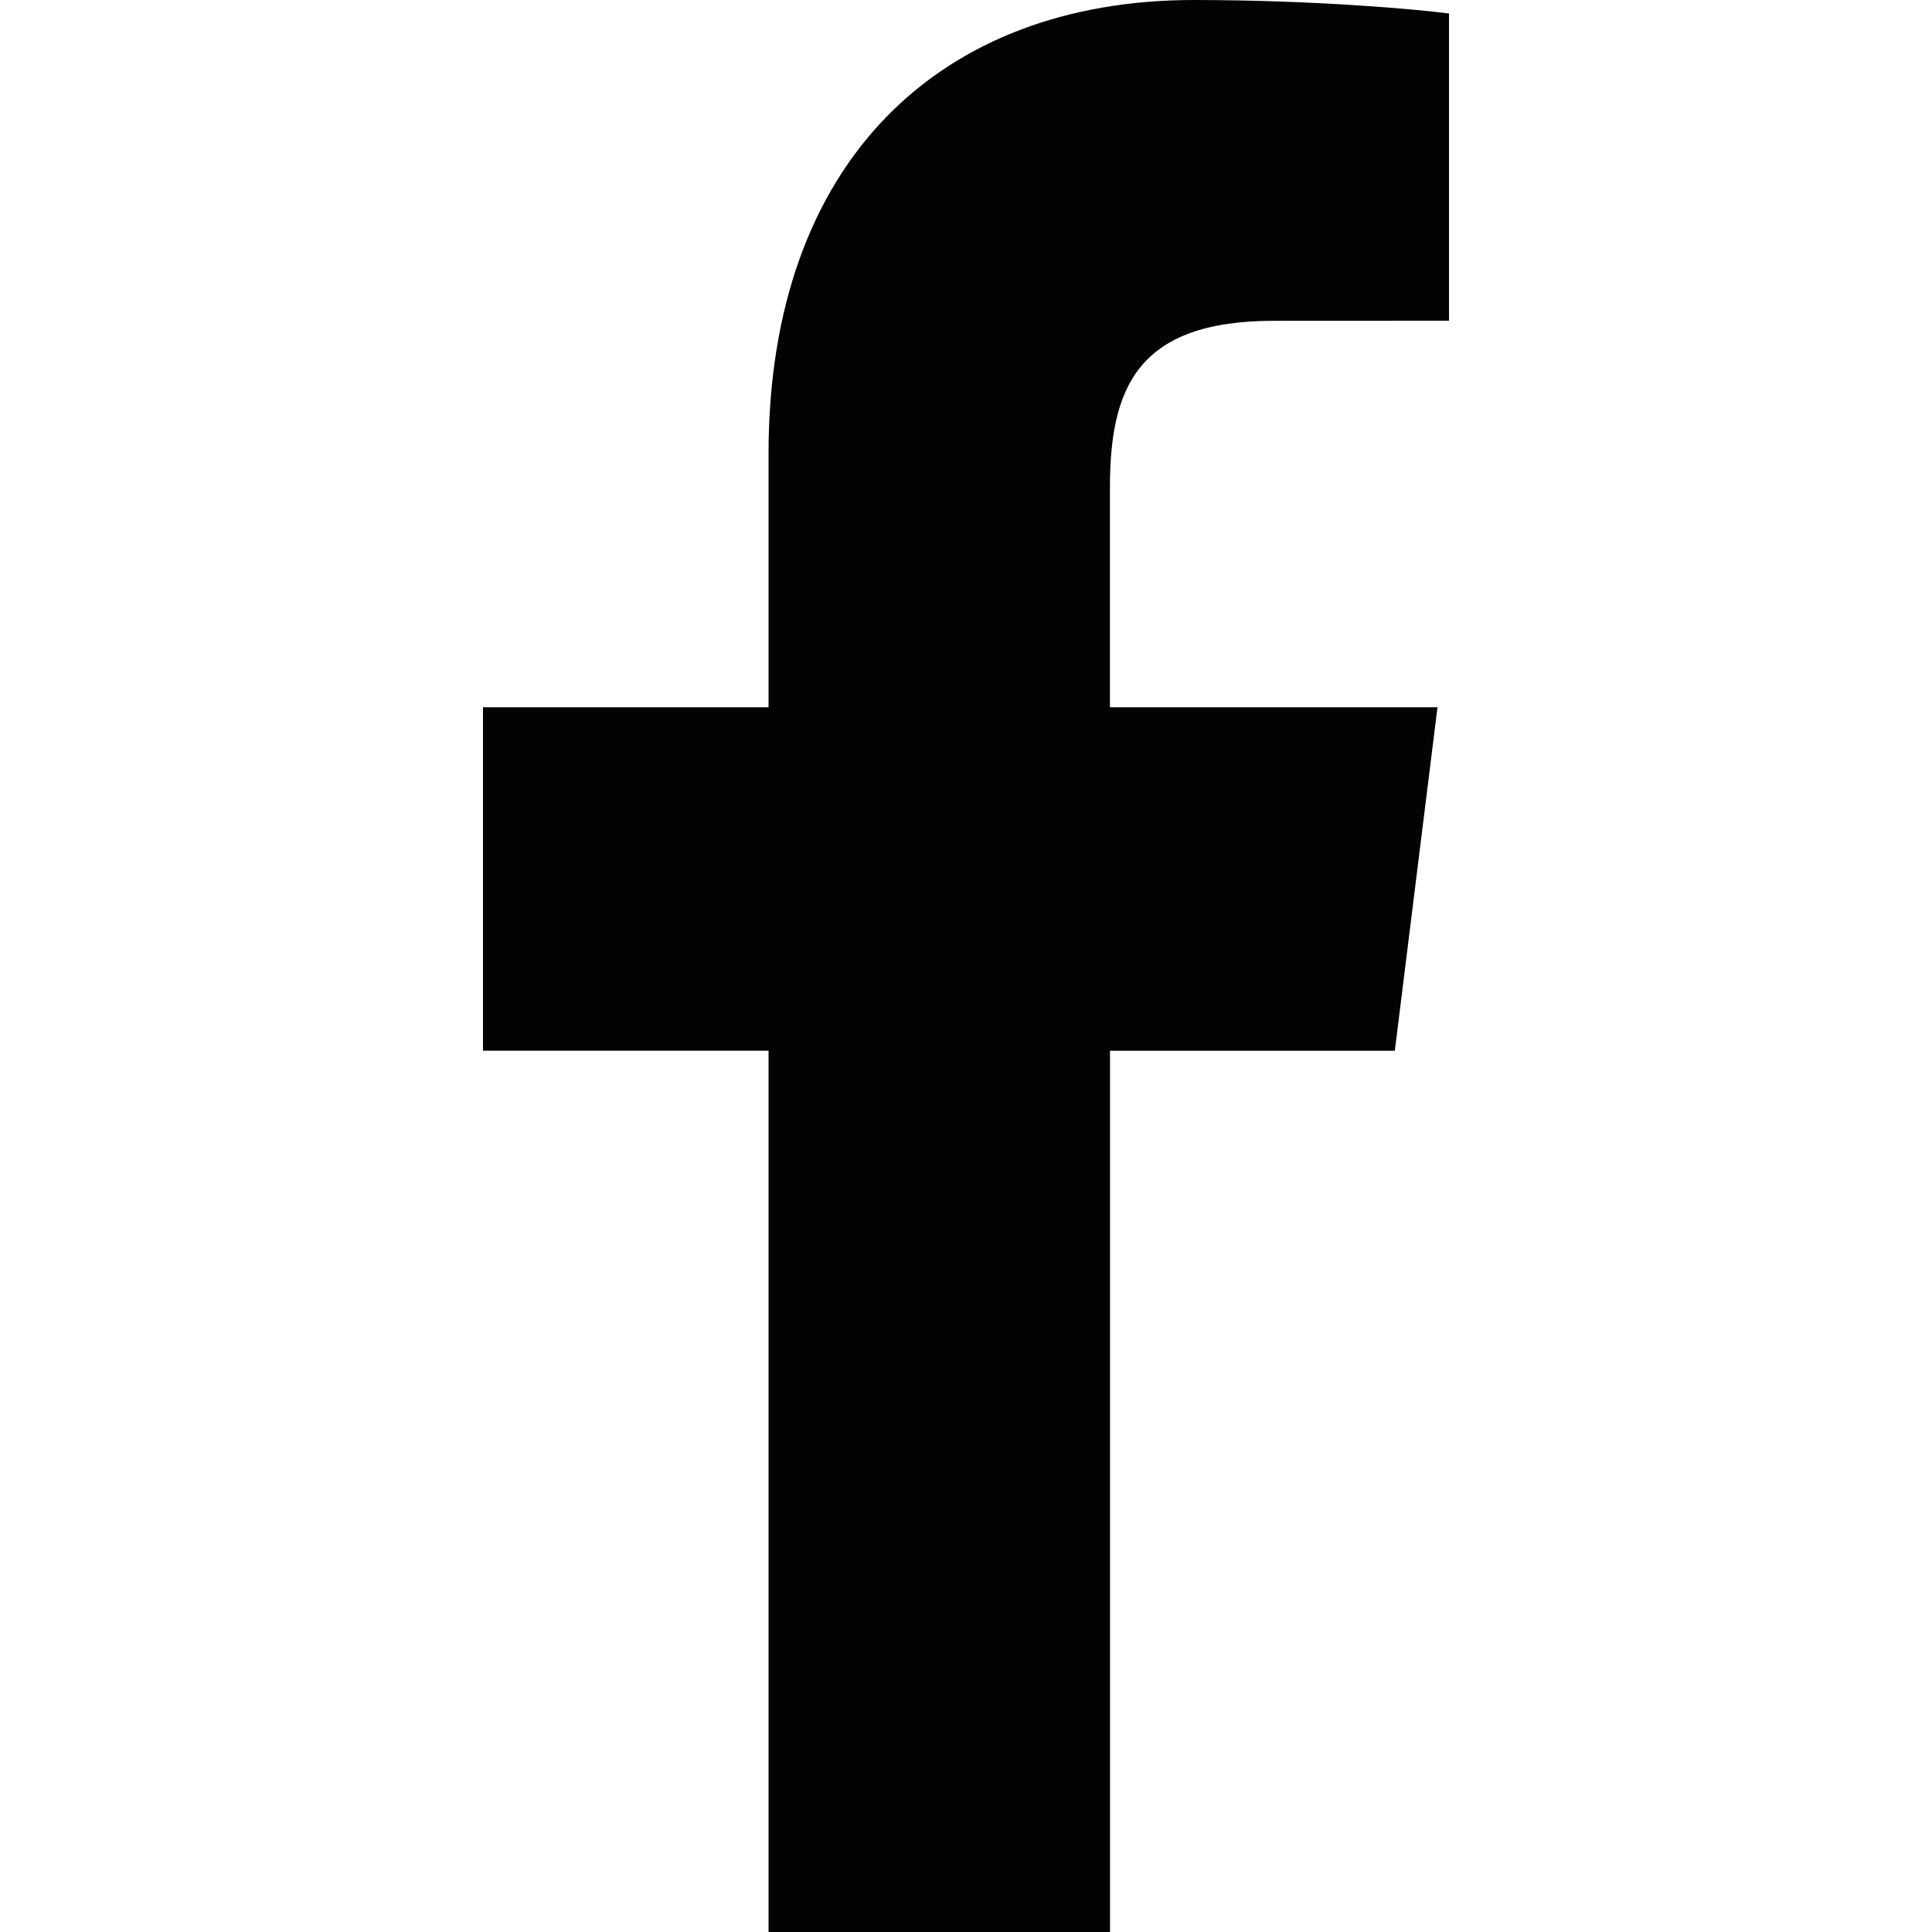
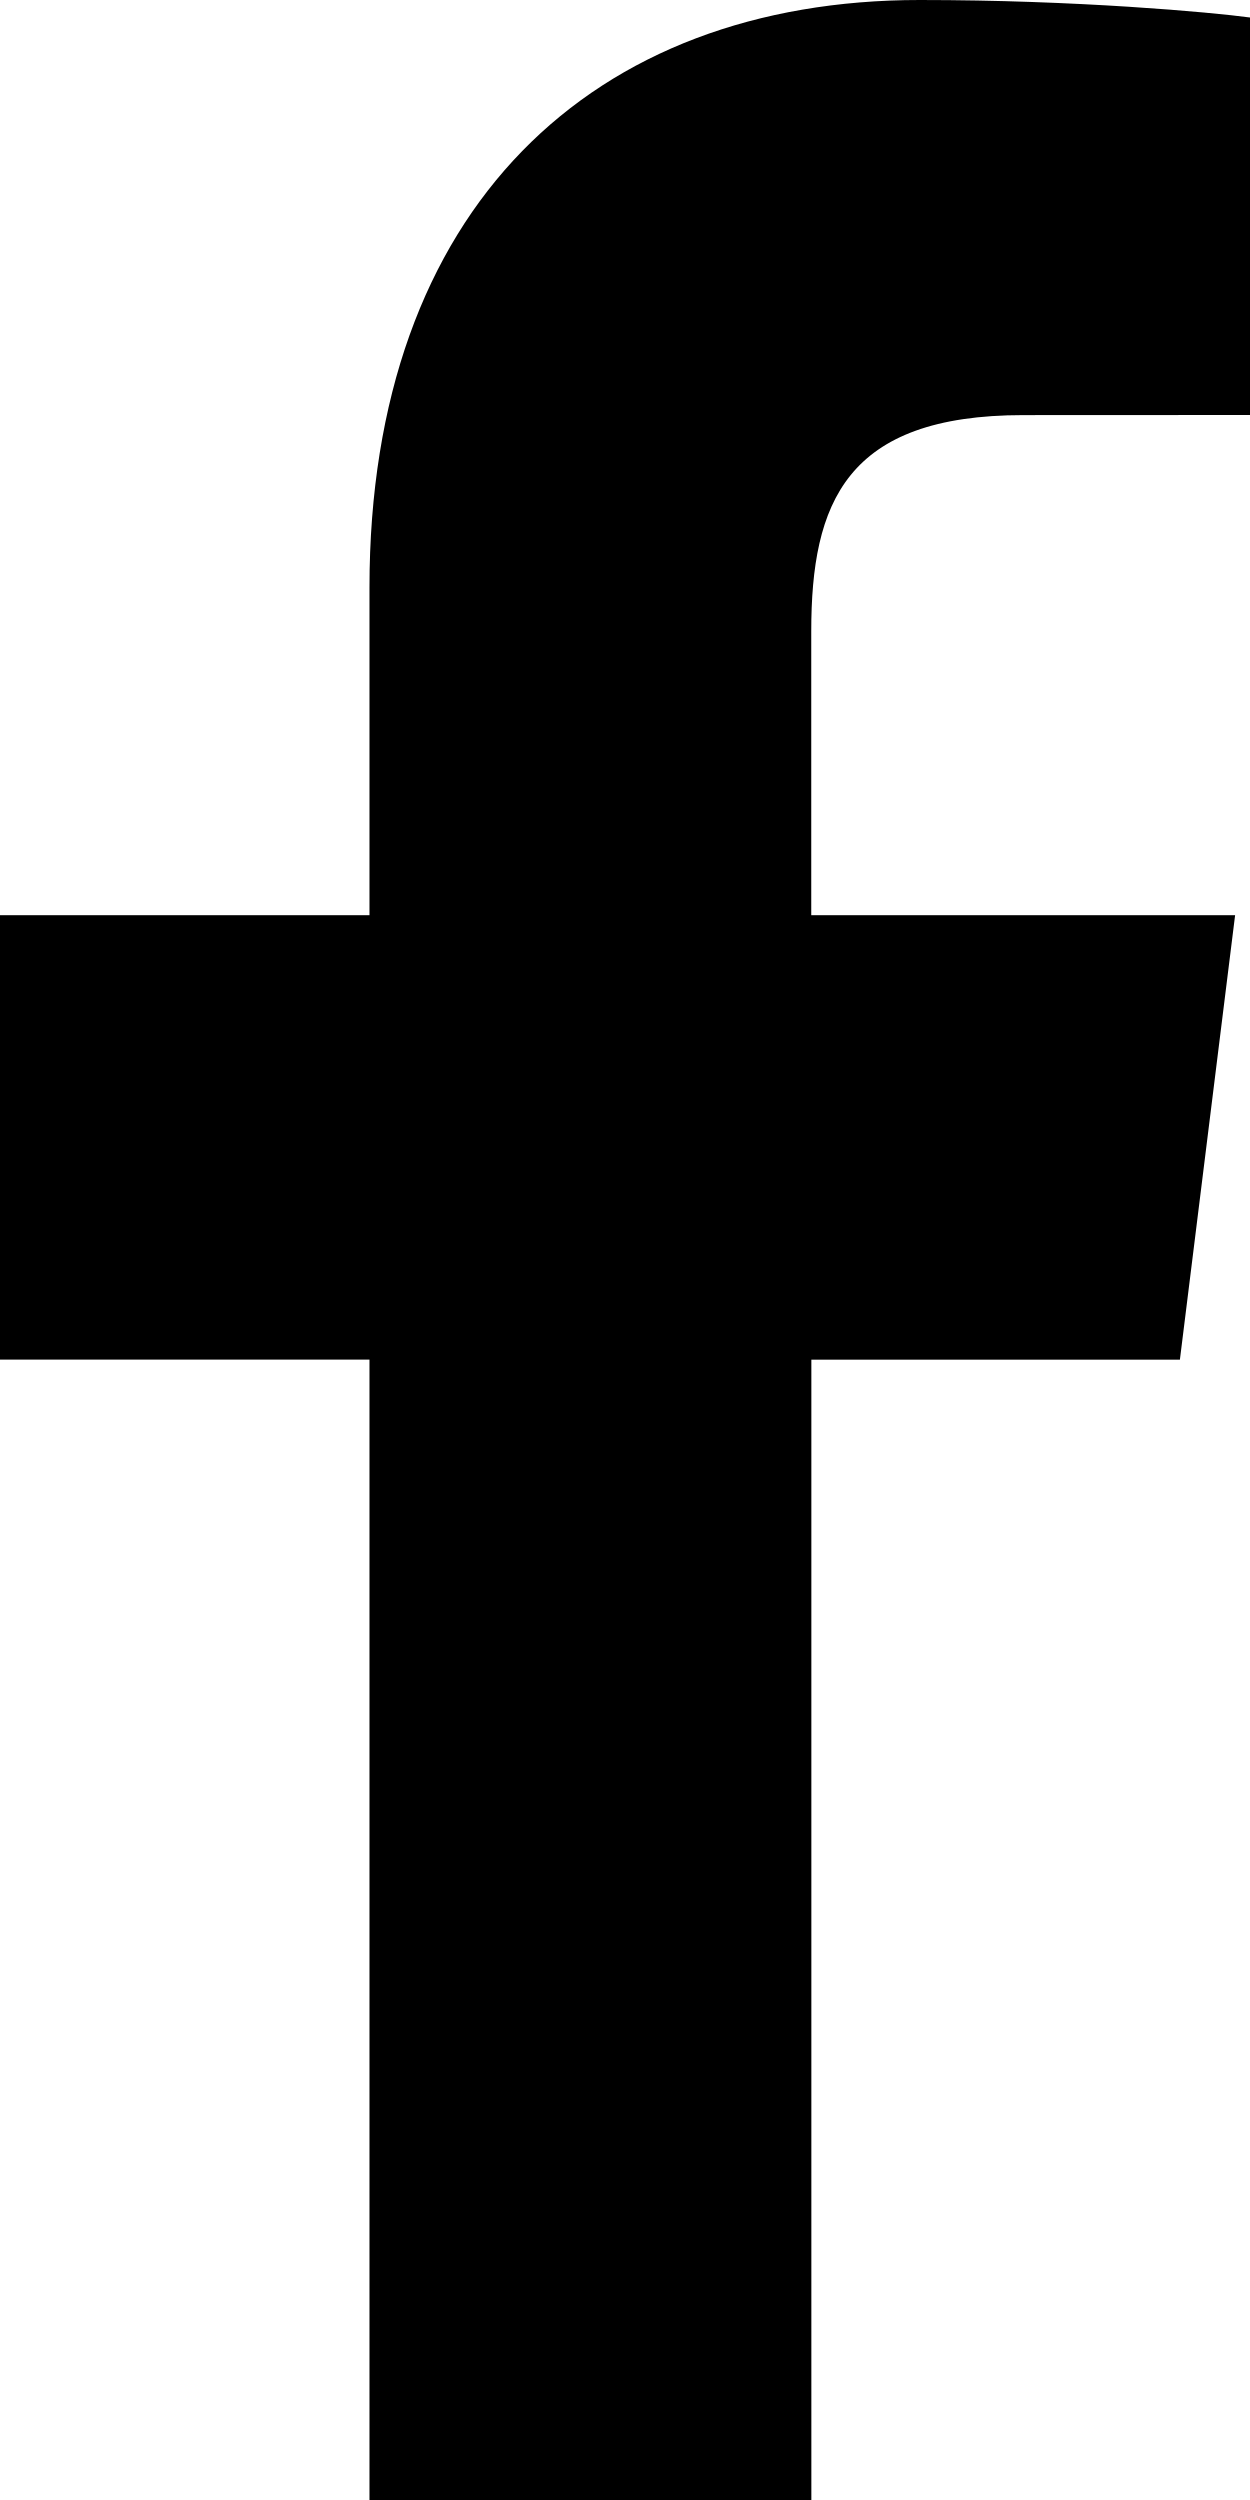
- <svg xmlns="http://www.w3.org/2000/svg" width="24" height="24" viewBox="0 0 24 24" fill="none">
-   <path fill-rule="evenodd" clip-rule="evenodd" d="M13.789 24V13.053H17.327L17.857 8.786H13.788V6.062C13.788 4.827 14.12 3.985 15.825 3.985L18 3.984V0.168C17.624 0.117 16.332 0 14.83 0C11.694 0 9.547 1.989 9.547 5.64V8.786H6V13.052H9.547V24H13.789Z" fill="#030303" />
+ <svg xmlns="http://www.w3.org/2000/svg" fill="none" viewBox="6 0 12 24">
+   <path fill-rule="evenodd" clip-rule="evenodd" d="M13.789 24V13.053H17.327L17.857 8.786H13.788V6.062C13.788 4.827 14.12 3.985 15.825 3.985L18 3.984V0.168C17.624 0.117 16.332 0 14.83 0C11.694 0 9.547 1.989 9.547 5.64V8.786H6V13.052H9.547V24H13.789Z" fill="currentColor" />
</svg>
